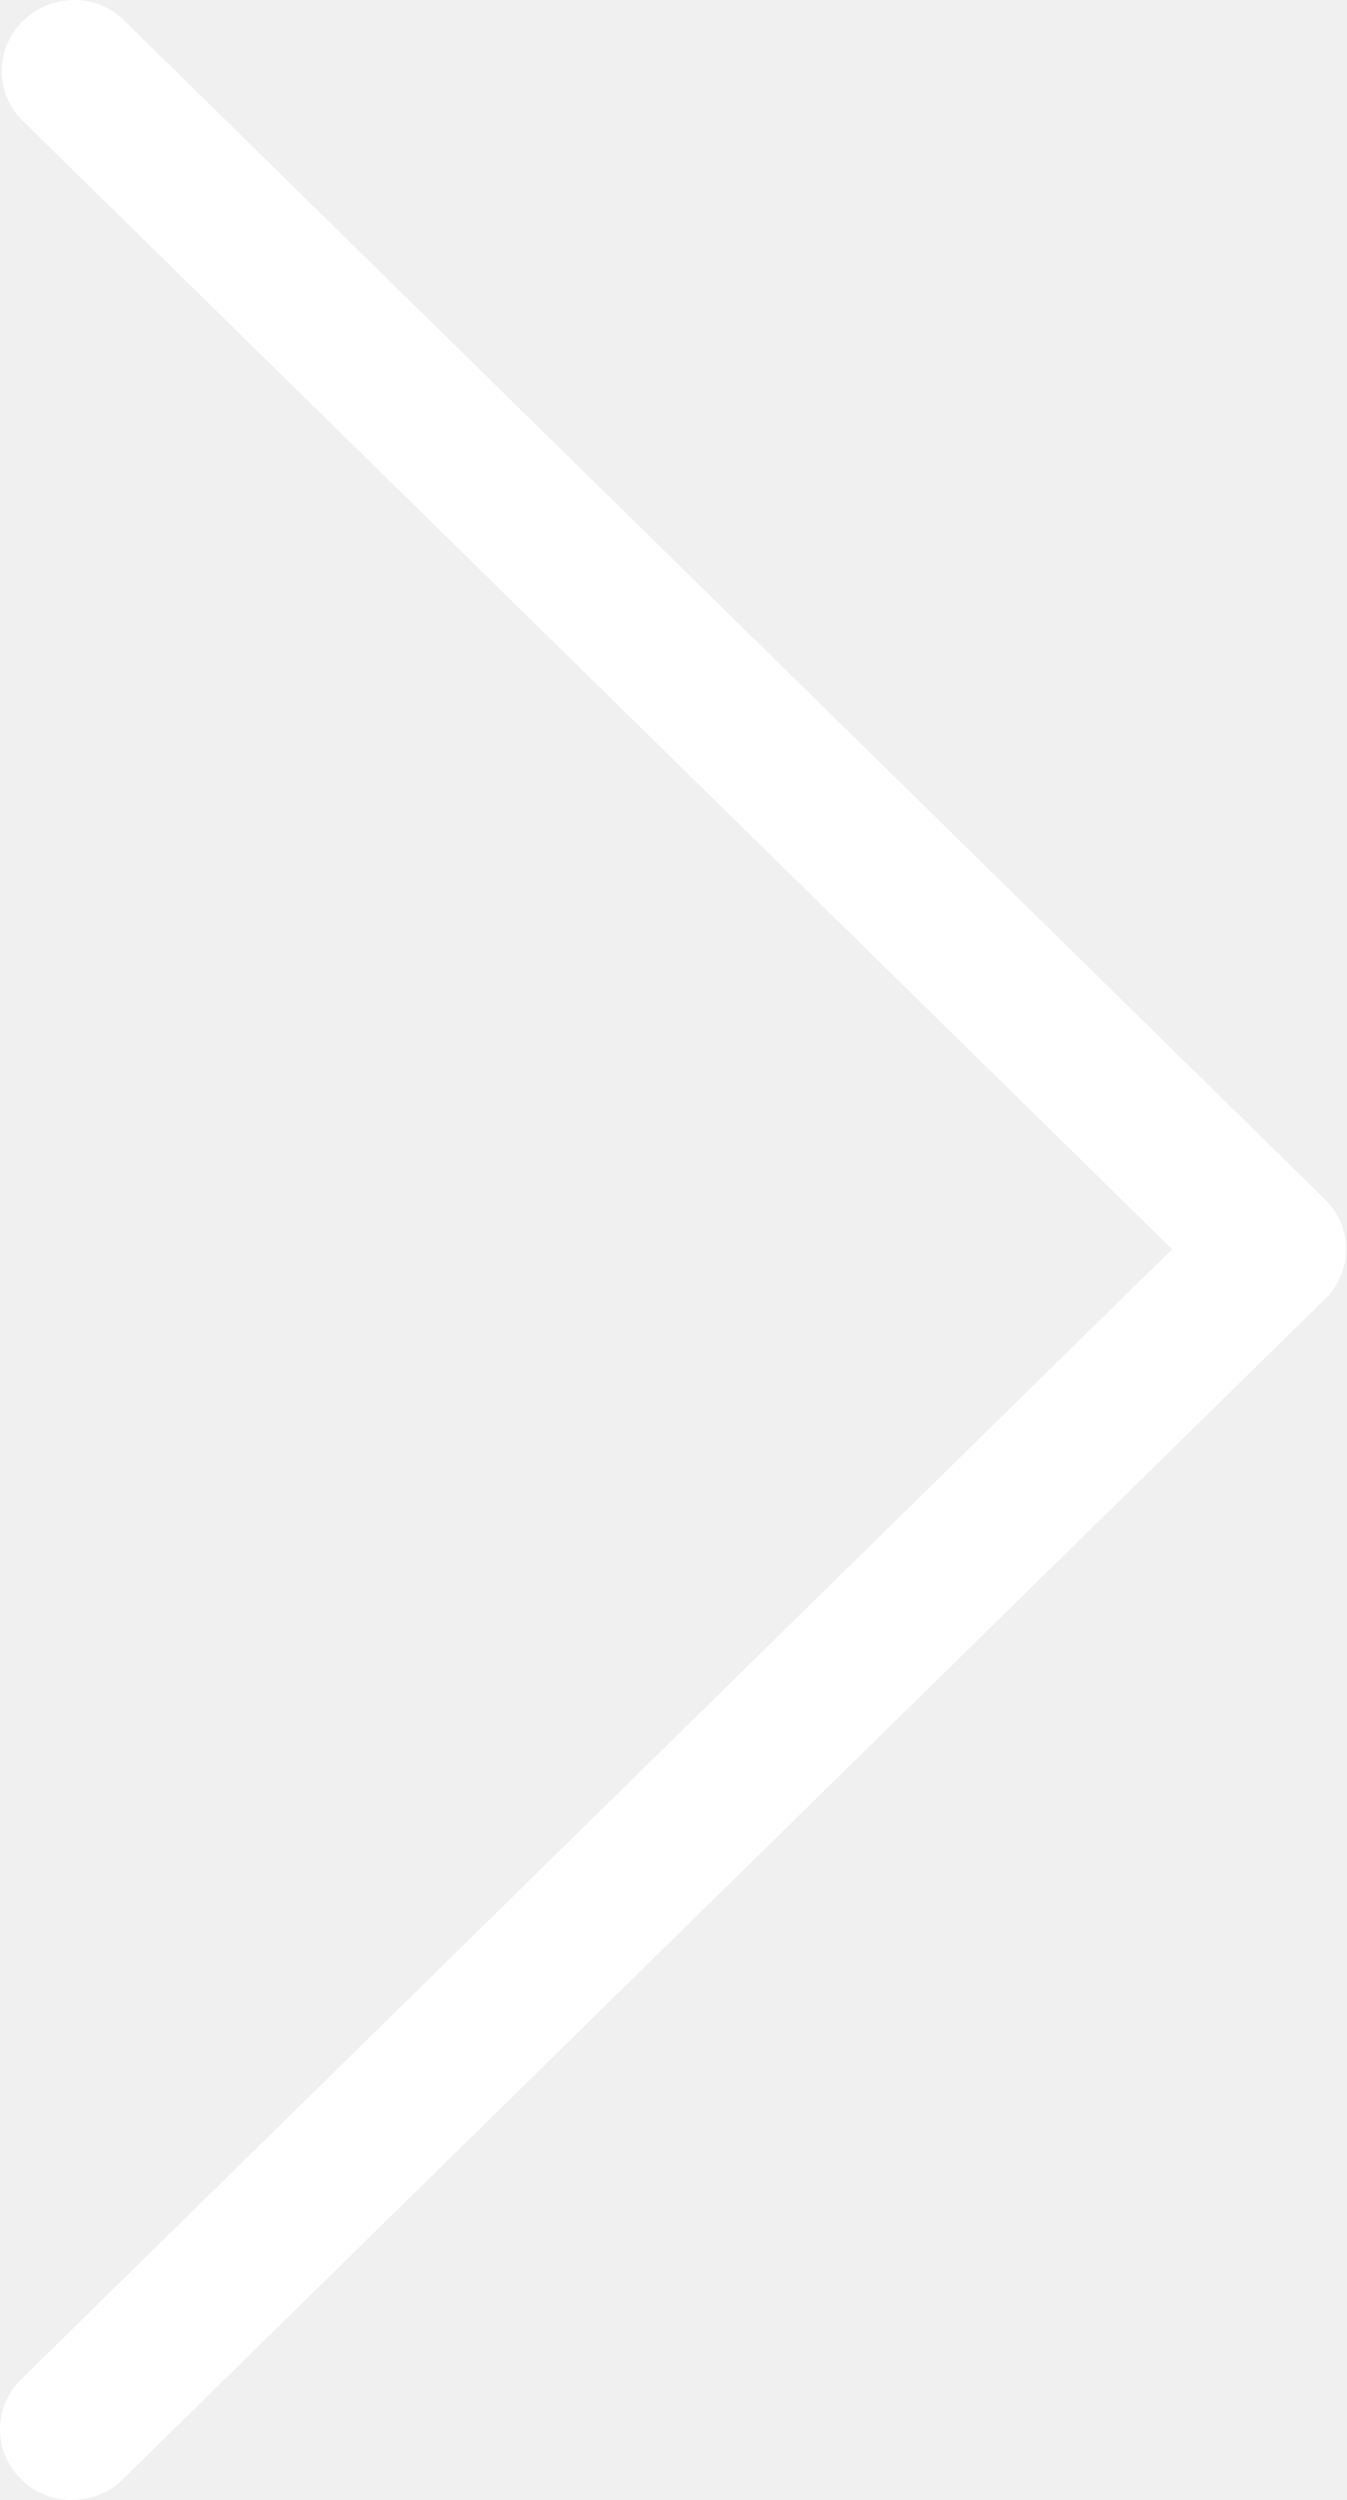
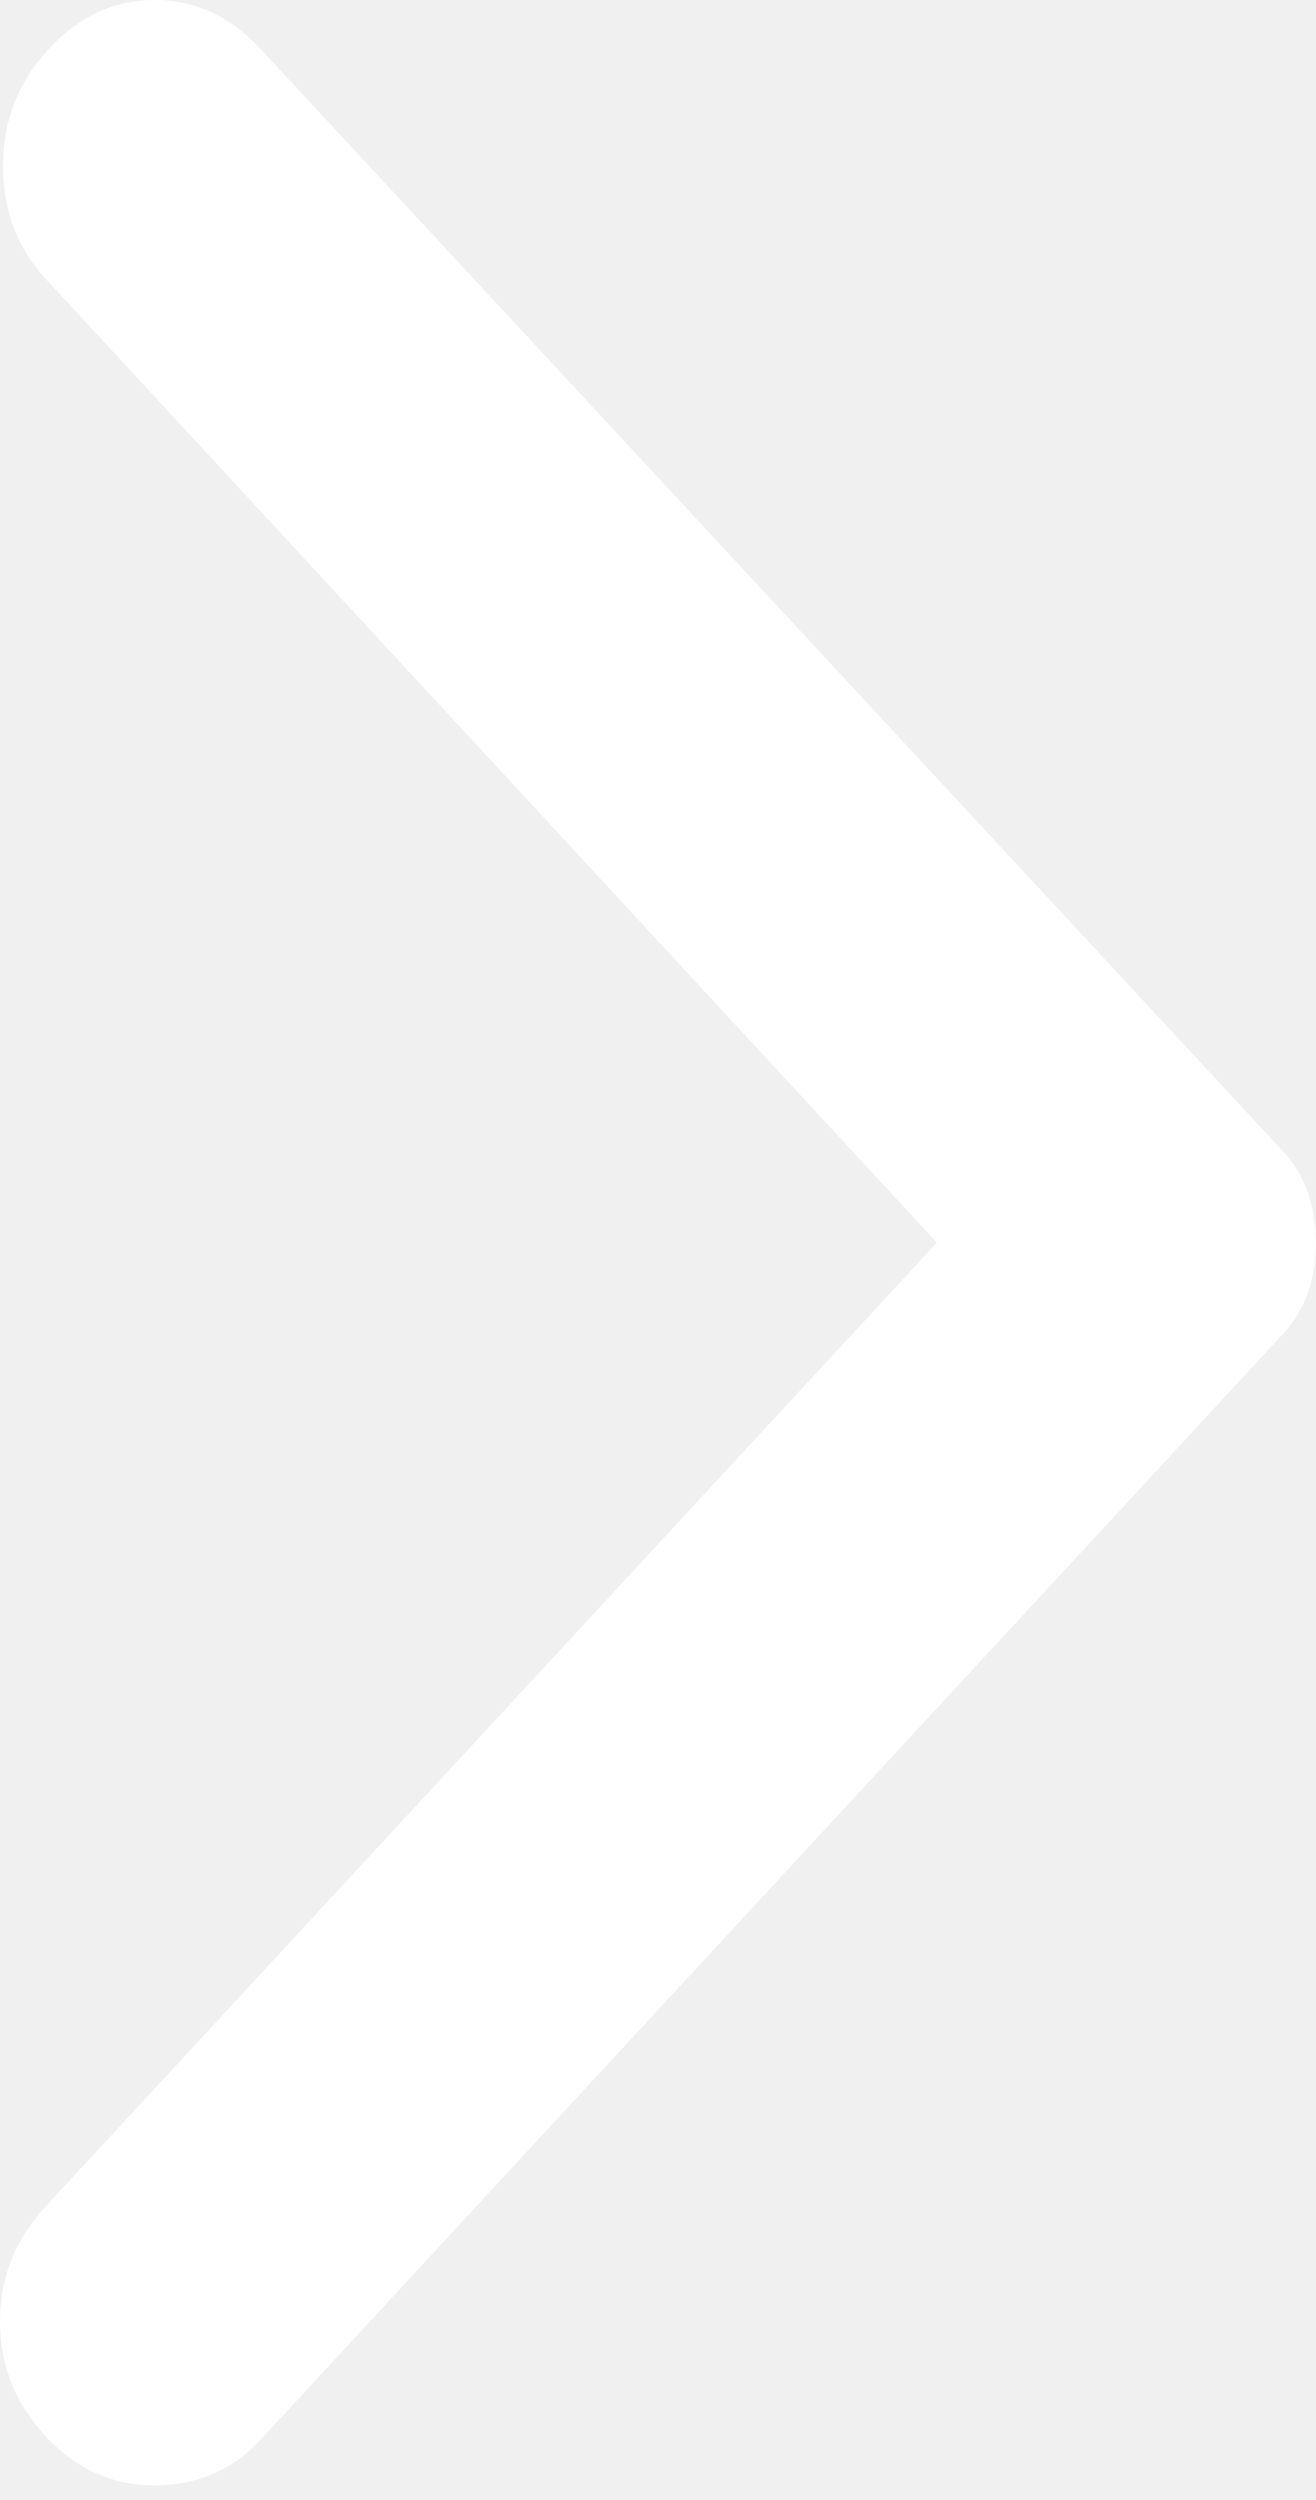
- <svg xmlns="http://www.w3.org/2000/svg" width="7" height="13" viewBox="0 0 7 13" fill="none">
-   <path d="M0.119 0.109C0.189 0.04 0.284 0.001 0.383 1.52253e-05C0.483 -0.001 0.579 0.039 0.648 0.109L6.889 6.236C6.96 6.305 7 6.398 7 6.496C7 6.593 6.96 6.687 6.889 6.756L0.648 12.883C0.579 12.956 0.482 12.998 0.381 13C0.279 13.002 0.181 12.963 0.11 12.892C0.038 12.822 -0.002 12.726 5.58224e-05 12.626C0.002 12.527 0.045 12.432 0.119 12.364L6.095 6.496L0.119 0.629C0.048 0.56 0.009 0.467 0.009 0.369C0.009 0.272 0.048 0.178 0.119 0.109L0.119 0.109Z" fill="white" />
+ <svg xmlns="http://www.w3.org/2000/svg" width="10" height="19" viewBox="0 0 10 19" fill="none">
+   <path d="M1.982 0.374L9.747 8.746C9.839 8.846 9.904 8.954 9.942 9.07C9.981 9.187 10 9.311 10 9.444C10 9.577 9.981 9.702 9.942 9.818C9.904 9.934 9.839 10.042 9.747 10.142L1.982 18.54C1.767 18.772 1.498 18.889 1.175 18.889C0.853 18.889 0.576 18.764 0.346 18.515C0.115 18.266 7.98791e-08 17.975 1.08926e-07 17.643C1.37973e-07 17.31 0.115 17.02 0.346 16.77L7.12 9.444L0.346 2.118C0.131 1.885 0.023 1.599 0.023 1.259C0.023 0.918 0.138 0.623 0.369 0.374C0.599 0.124 0.868 -0 1.175 -0C1.482 -0 1.751 0.124 1.982 0.374Z" fill="white" />
</svg>
